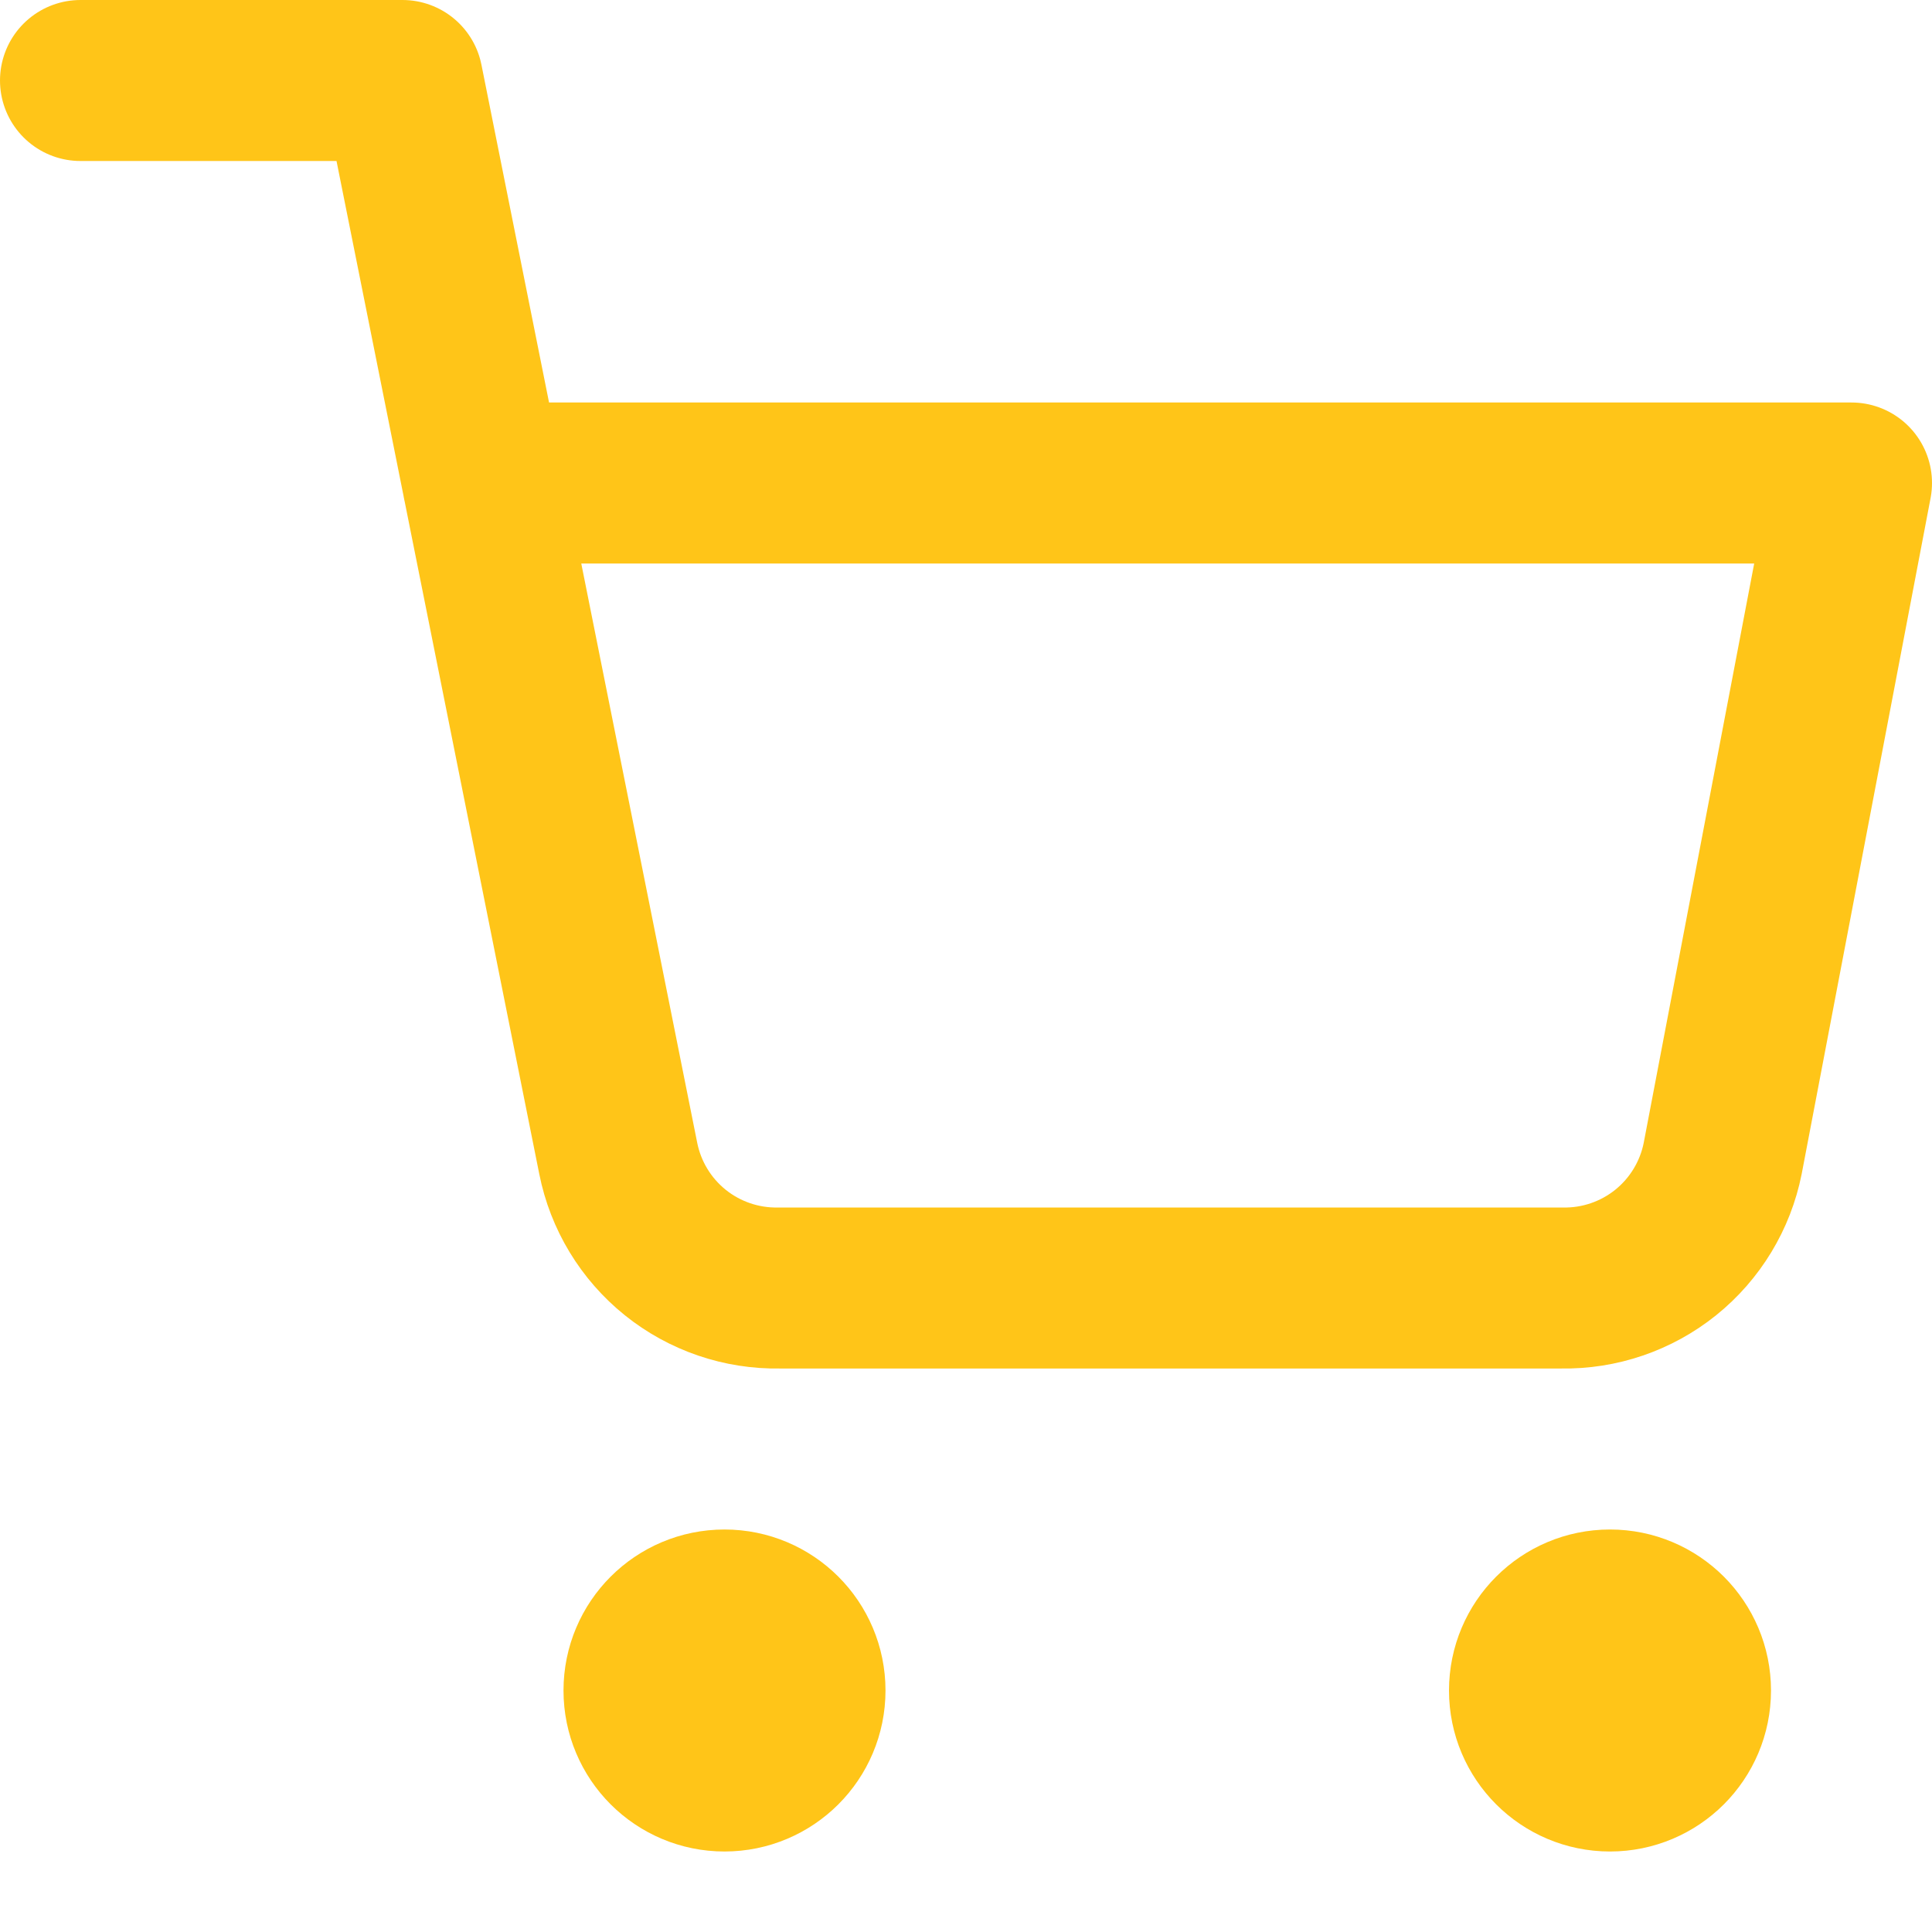
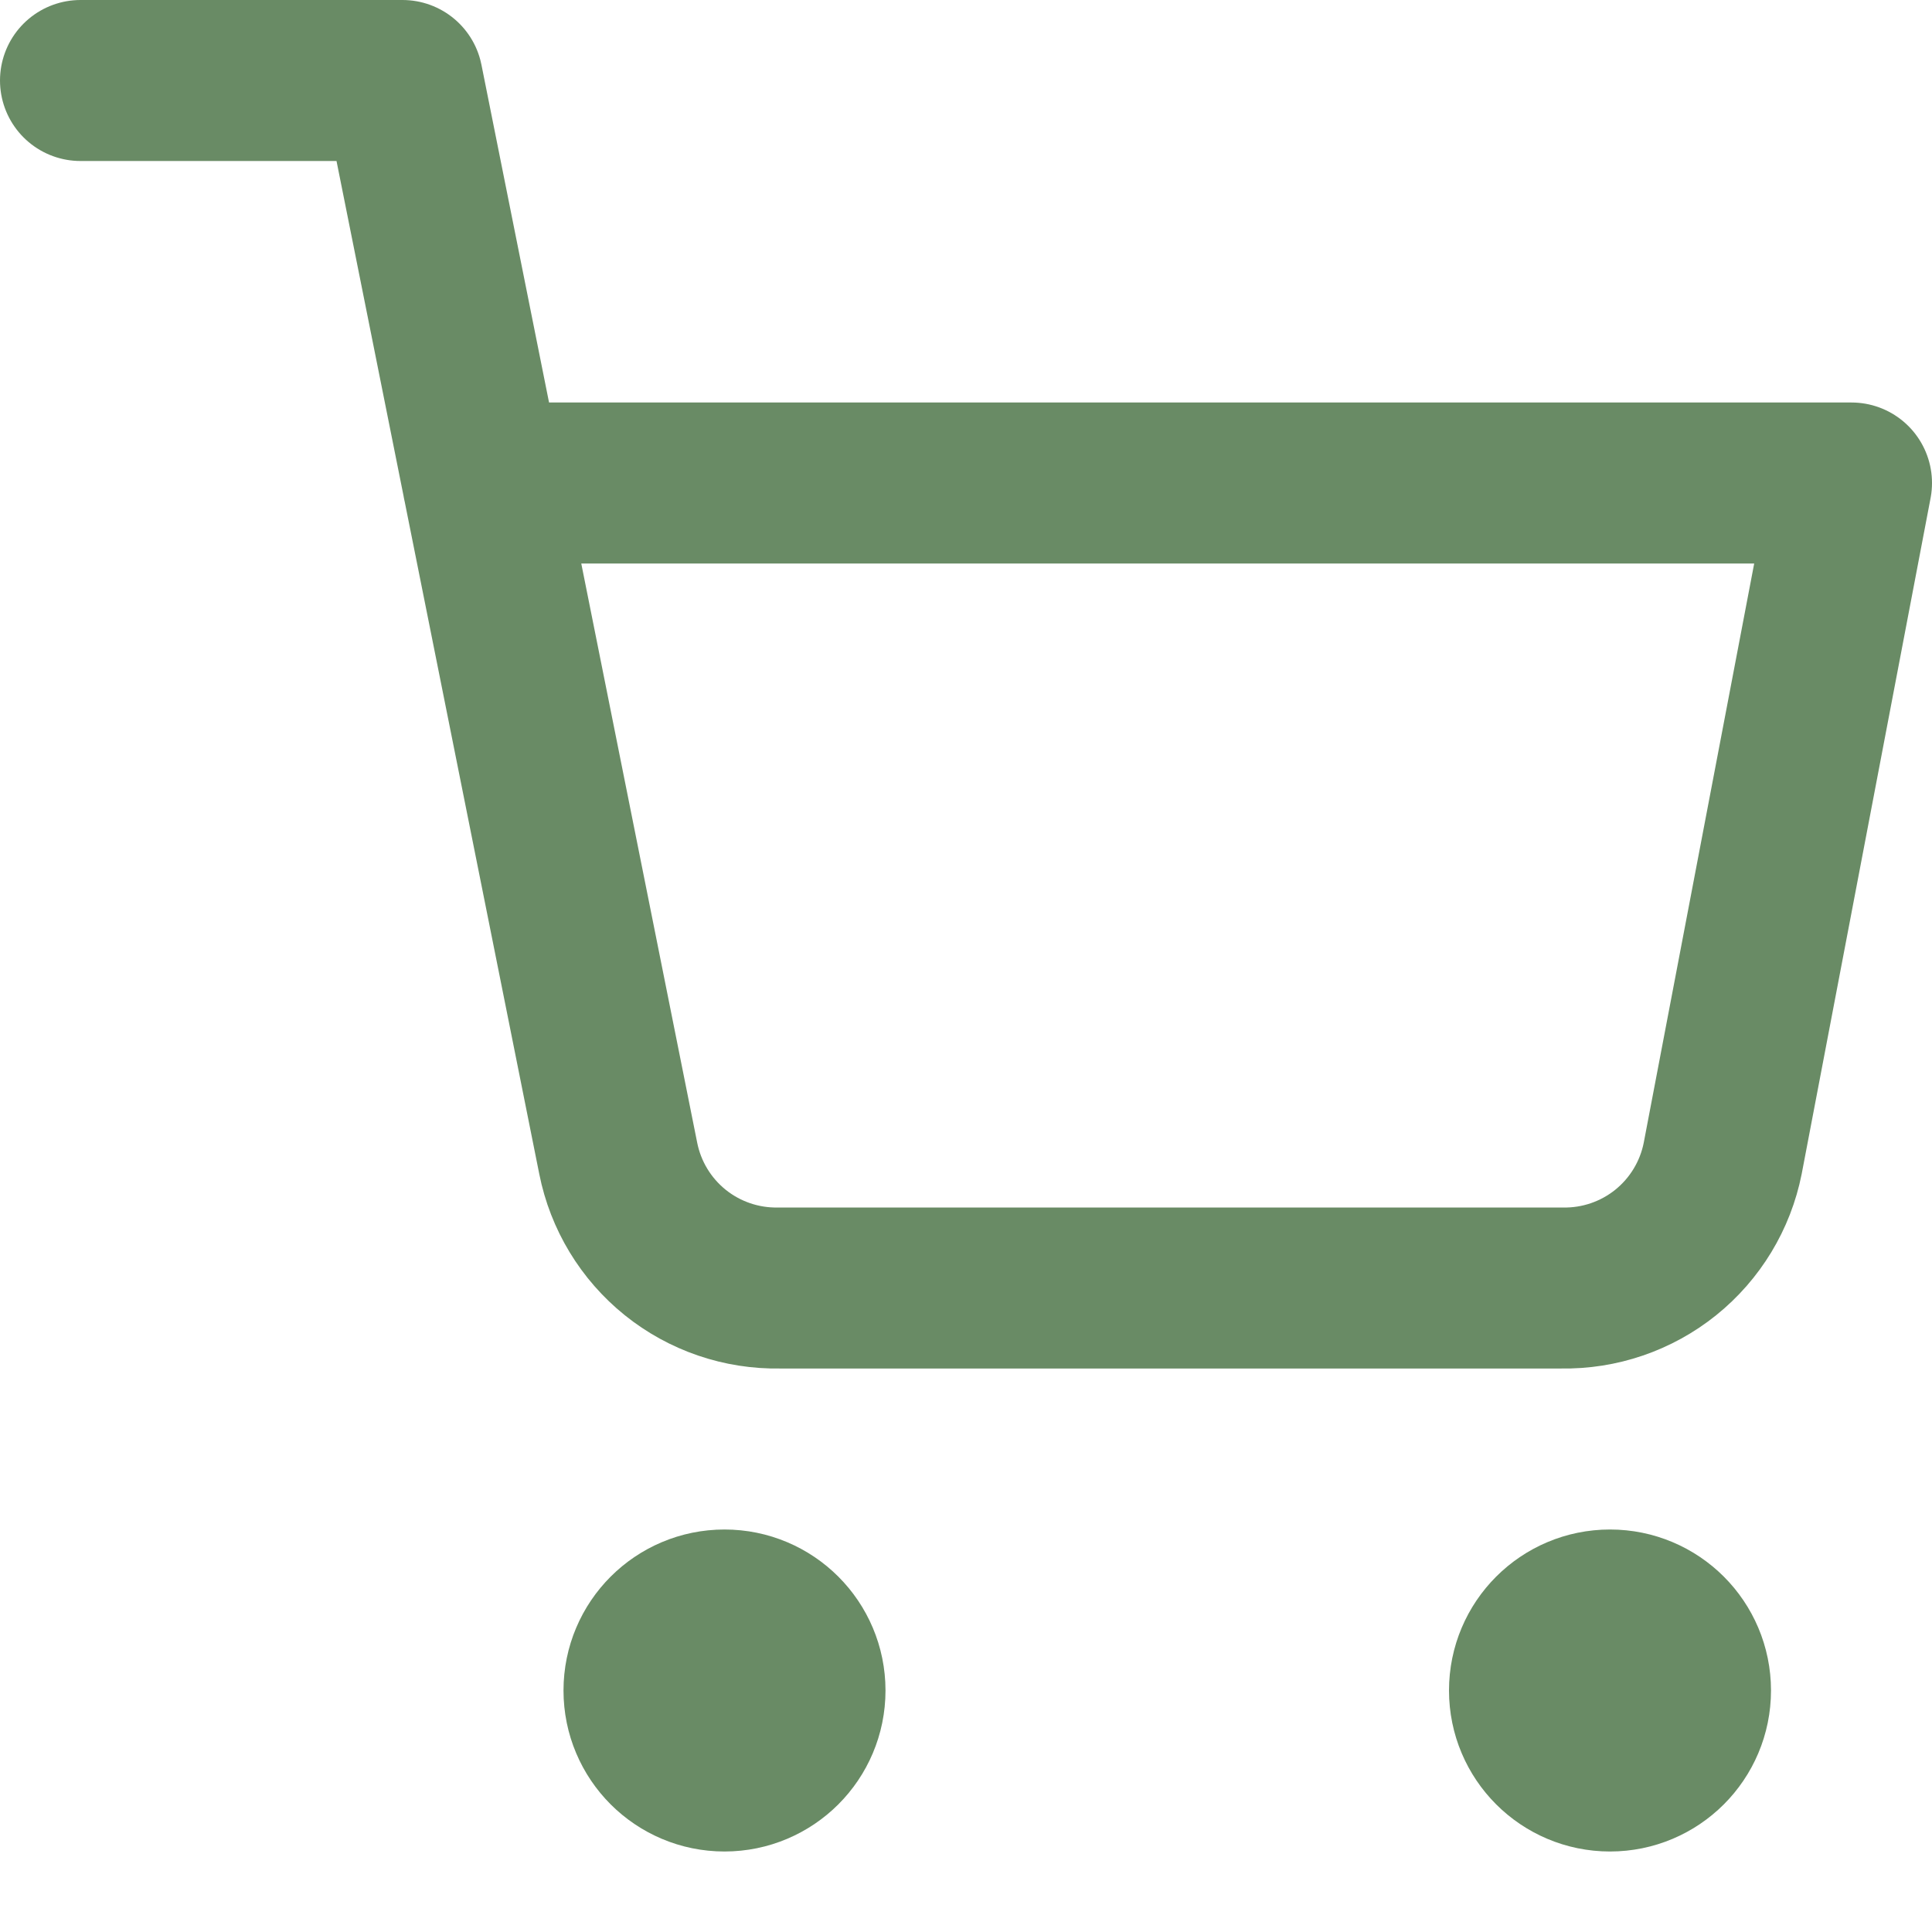
<svg xmlns="http://www.w3.org/2000/svg" width="48" height="48" viewBox="0 0 48 48" fill="none">
-   <path d="M2 2H10L15.36 28.78C15.543 29.701 16.044 30.528 16.775 31.117C17.506 31.705 18.421 32.018 19.36 32H38.8C39.739 32.018 40.654 31.705 41.385 31.117C42.116 30.528 42.617 29.701 42.8 28.78L46 12H12M20 42C20 43.105 19.105 44 18 44C16.895 44 16 43.105 16 42C16 40.895 16.895 40 18 40C19.105 40 20 40.895 20 42ZM42 42C42 43.105 41.105 44 40 44C38.895 44 38 43.105 38 42C38 40.895 38.895 40 40 40C41.105 40 42 40.895 42 42Z" stroke="#FFC518" stroke-width="4" stroke-linecap="round" stroke-linejoin="round" />
+   <path d="M2 2H10L15.36 28.78C15.543 29.701 16.044 30.528 16.775 31.117C17.506 31.705 18.421 32.018 19.36 32H38.8C39.739 32.018 40.654 31.705 41.385 31.117C42.116 30.528 42.617 29.701 42.8 28.78L46 12H12M20 42C20 43.105 19.105 44 18 44C16.895 44 16 43.105 16 42C16 40.895 16.895 40 18 40C19.105 40 20 40.895 20 42ZM42 42C42 43.105 41.105 44 40 44C38.895 44 38 43.105 38 42C38 40.895 38.895 40 40 40C41.105 40 42 40.895 42 42Z" stroke="#698B65" stroke-width="4" stroke-linecap="round" stroke-linejoin="round" />
</svg>
